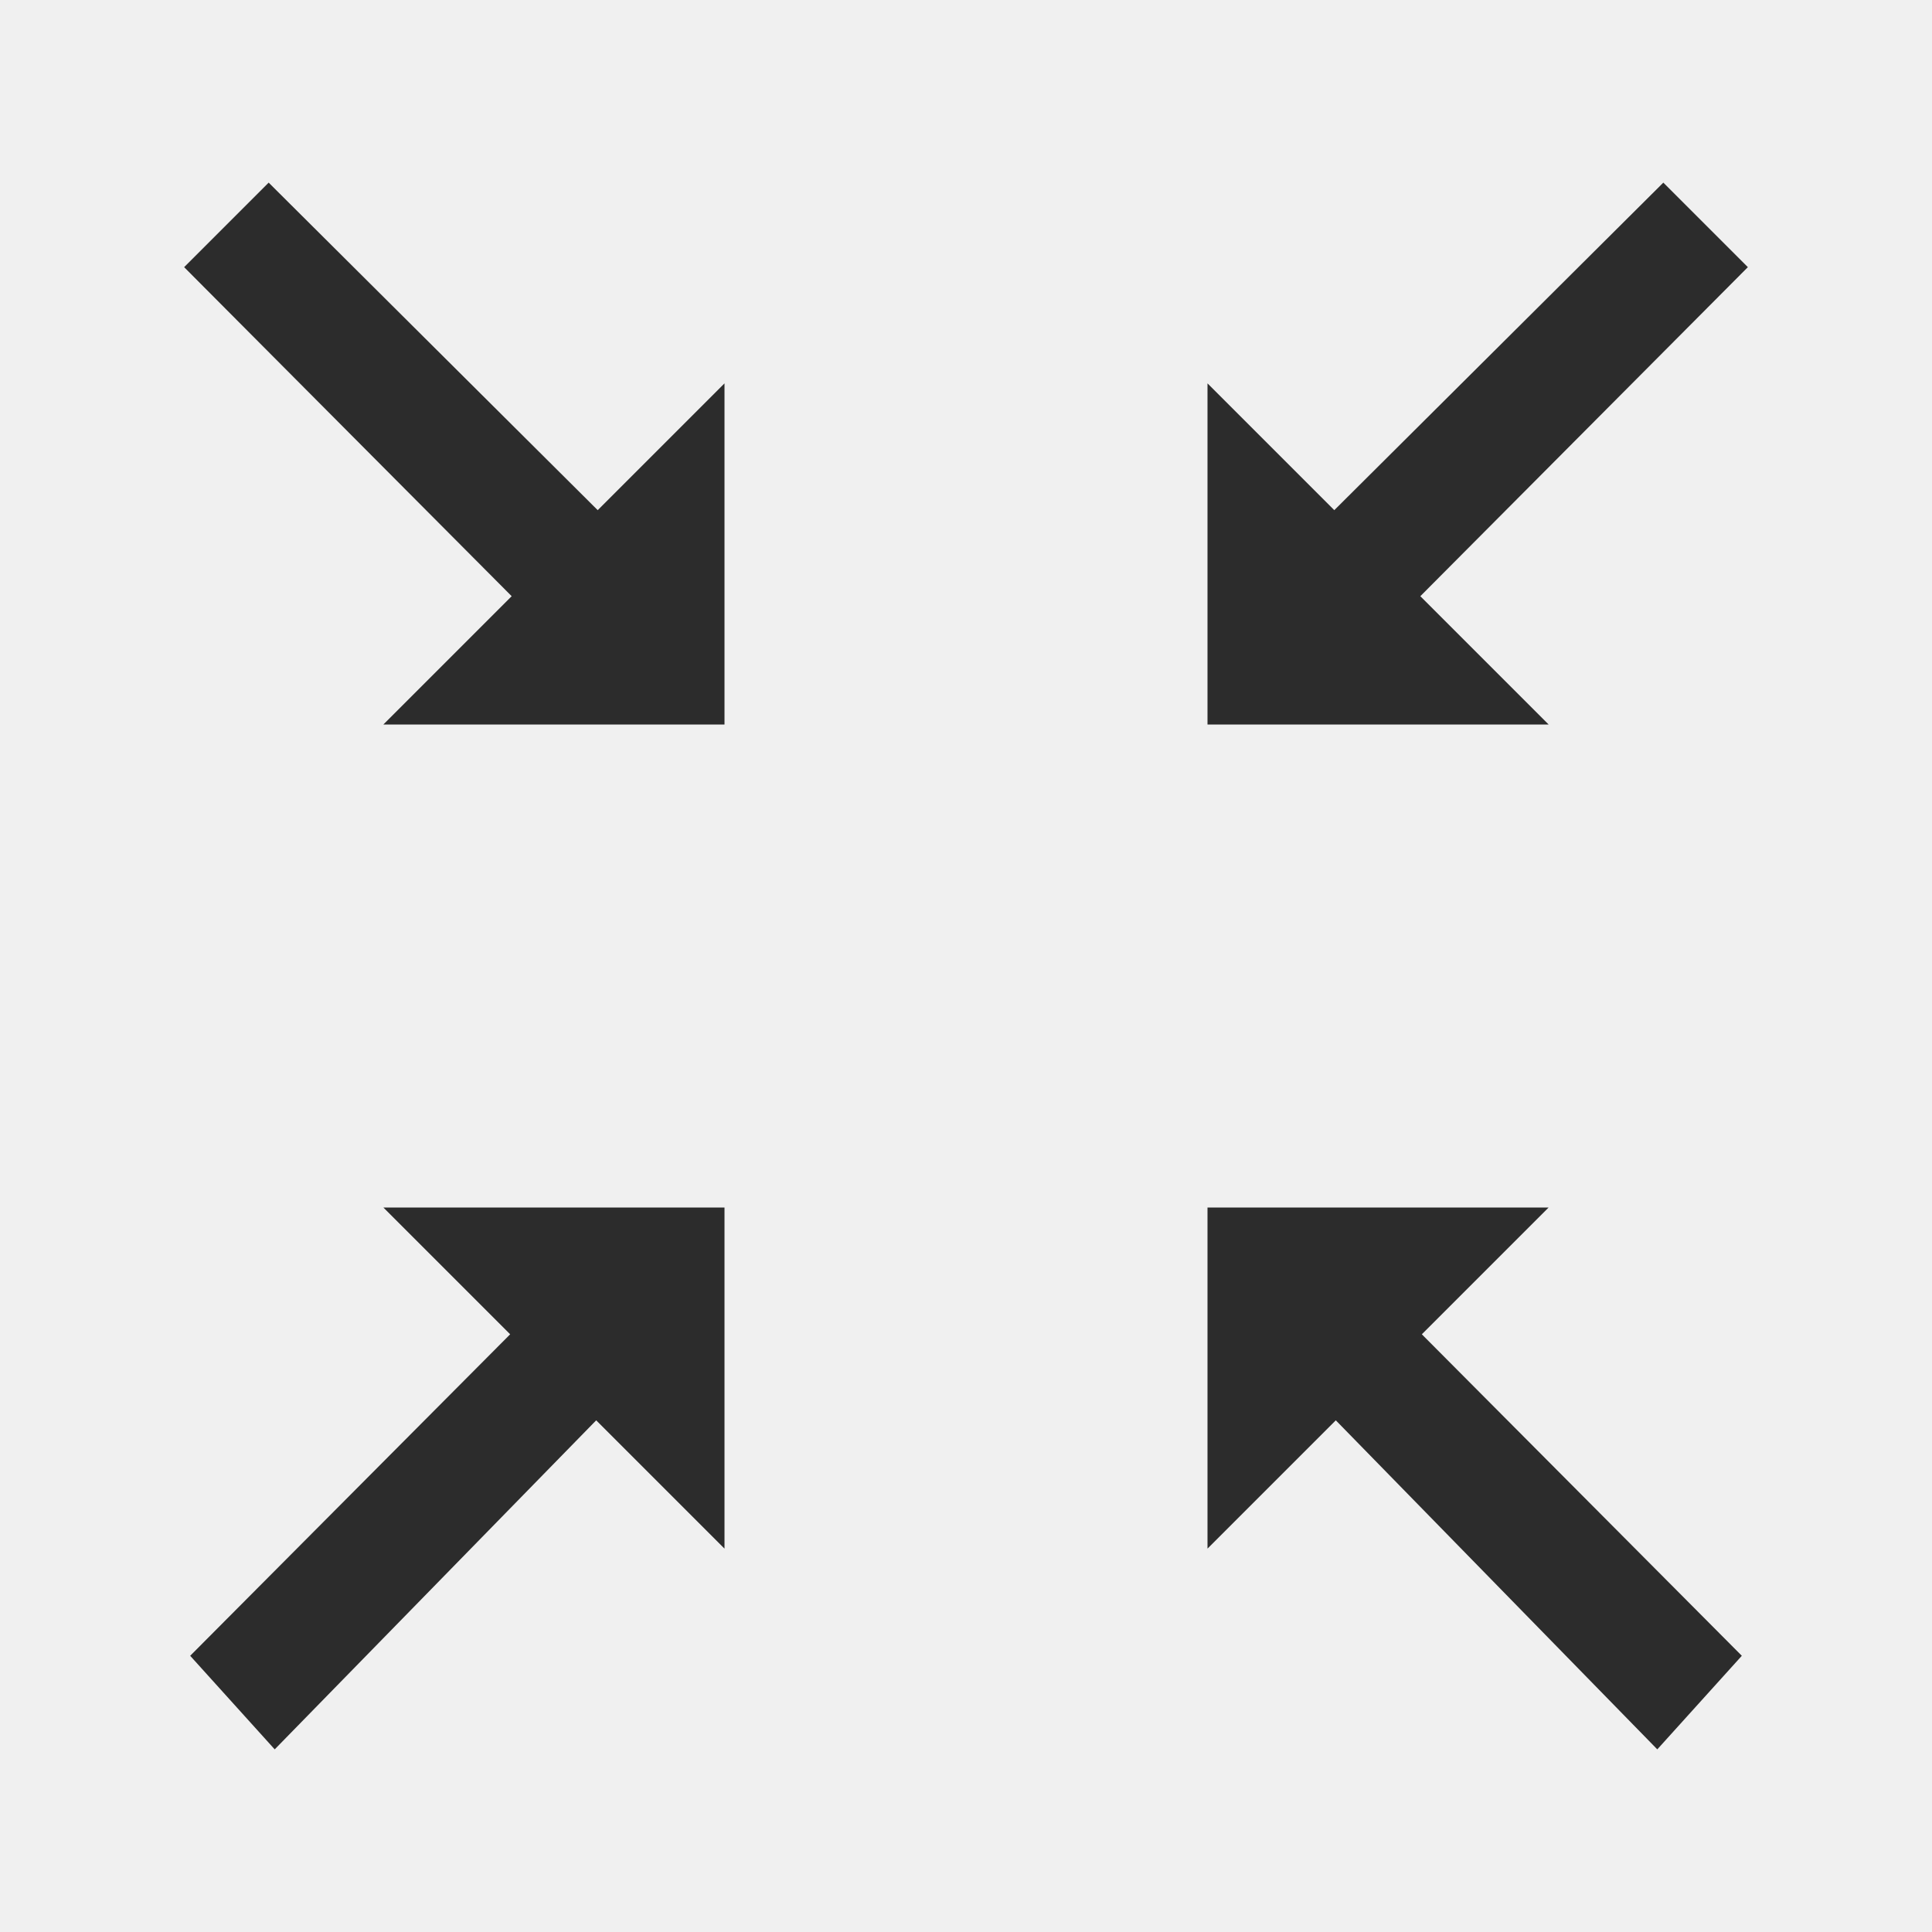
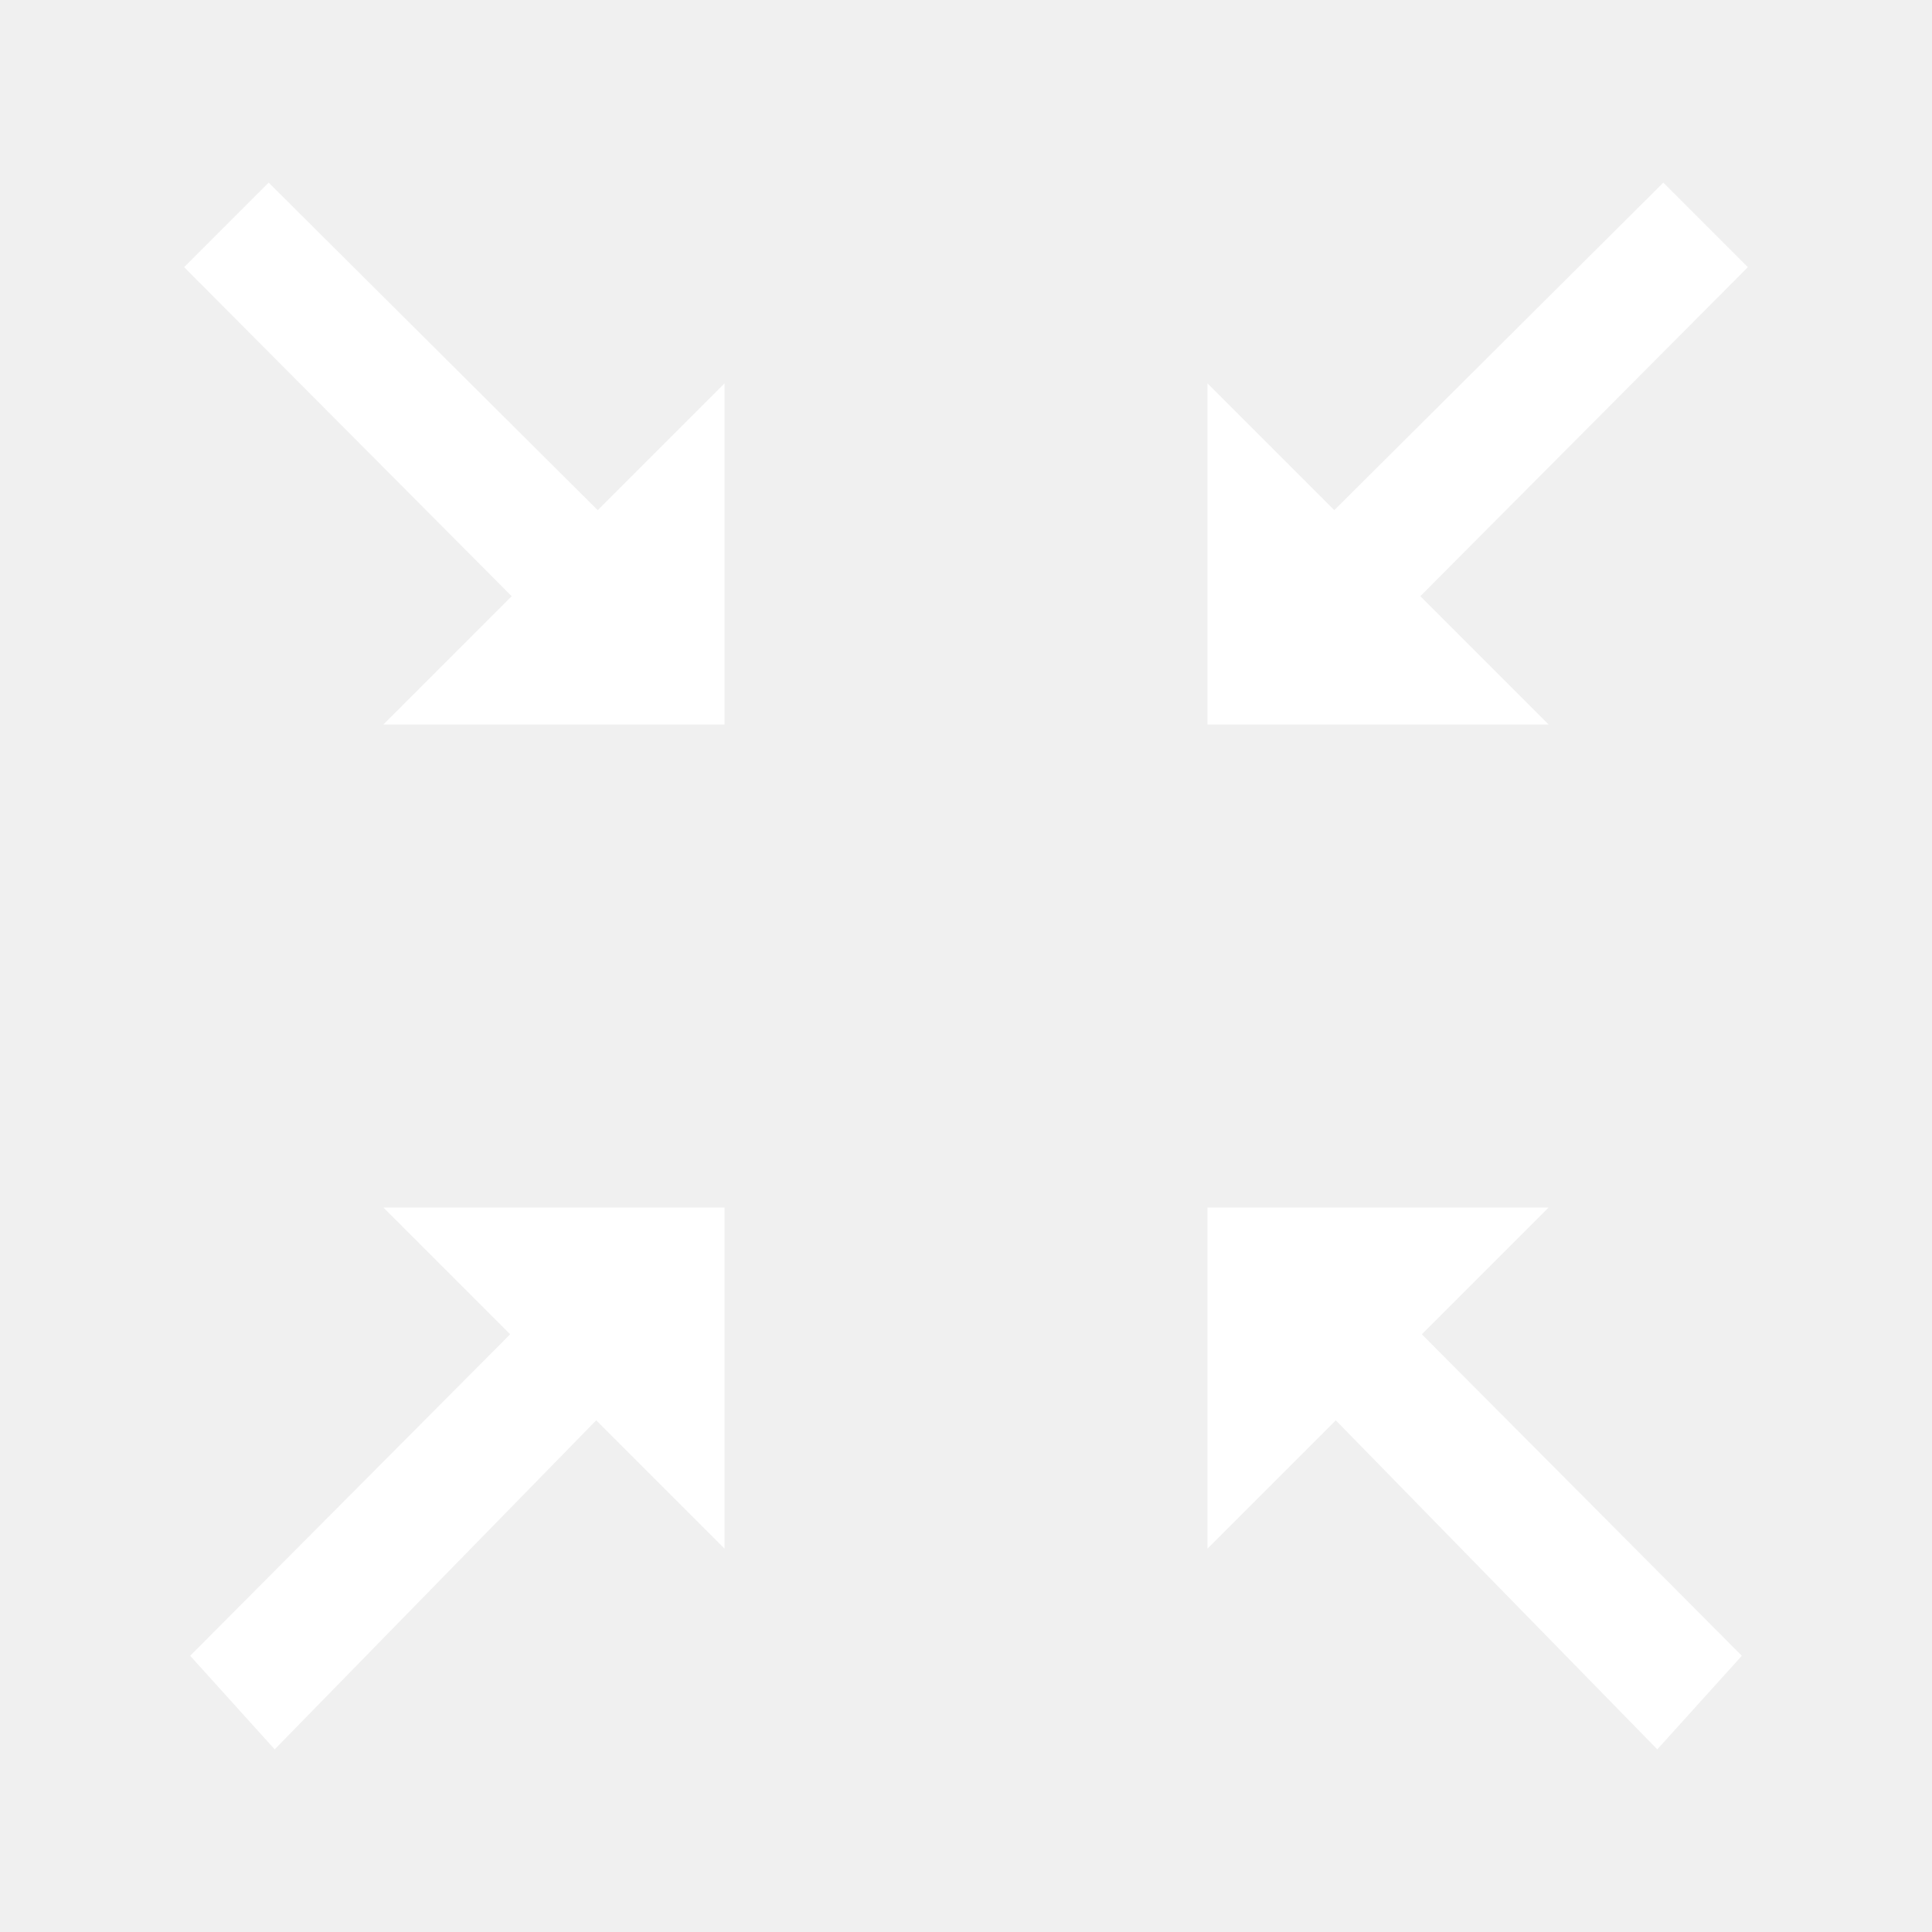
<svg xmlns="http://www.w3.org/2000/svg" class="icon" width="200px" height="200.00px" viewBox="0 0 1024 1024" version="1.1">
-   <path fill="#2c2c2c" d="M142.4 96.8l-44.8 44.8 173.6 174.4-68 68H384V203.2l-67.2 67.2zM752.8 316l173.6-174.4-44.8-44.8-174.4 173.6-67.2-67.2V384h180.8zM270.4 707.2l-169.6 170.4 44.8 49.6 170.4-174.4 68 68V640H203.2zM820.8 640H640v180.8l68-68 170.4 174.4 44.8-49.6-169.6-170.4z" />
+   <path fill="#fff" d="M142.4 96.8l-44.8 44.8 173.6 174.4-68 68H384V203.2l-67.2 67.2zM752.8 316l173.6-174.4-44.8-44.8-174.4 173.6-67.2-67.2V384h180.8zM270.4 707.2l-169.6 170.4 44.8 49.6 170.4-174.4 68 68V640H203.2zM820.8 640H640v180.8l68-68 170.4 174.4 44.8-49.6-169.6-170.4z" />
</svg>
